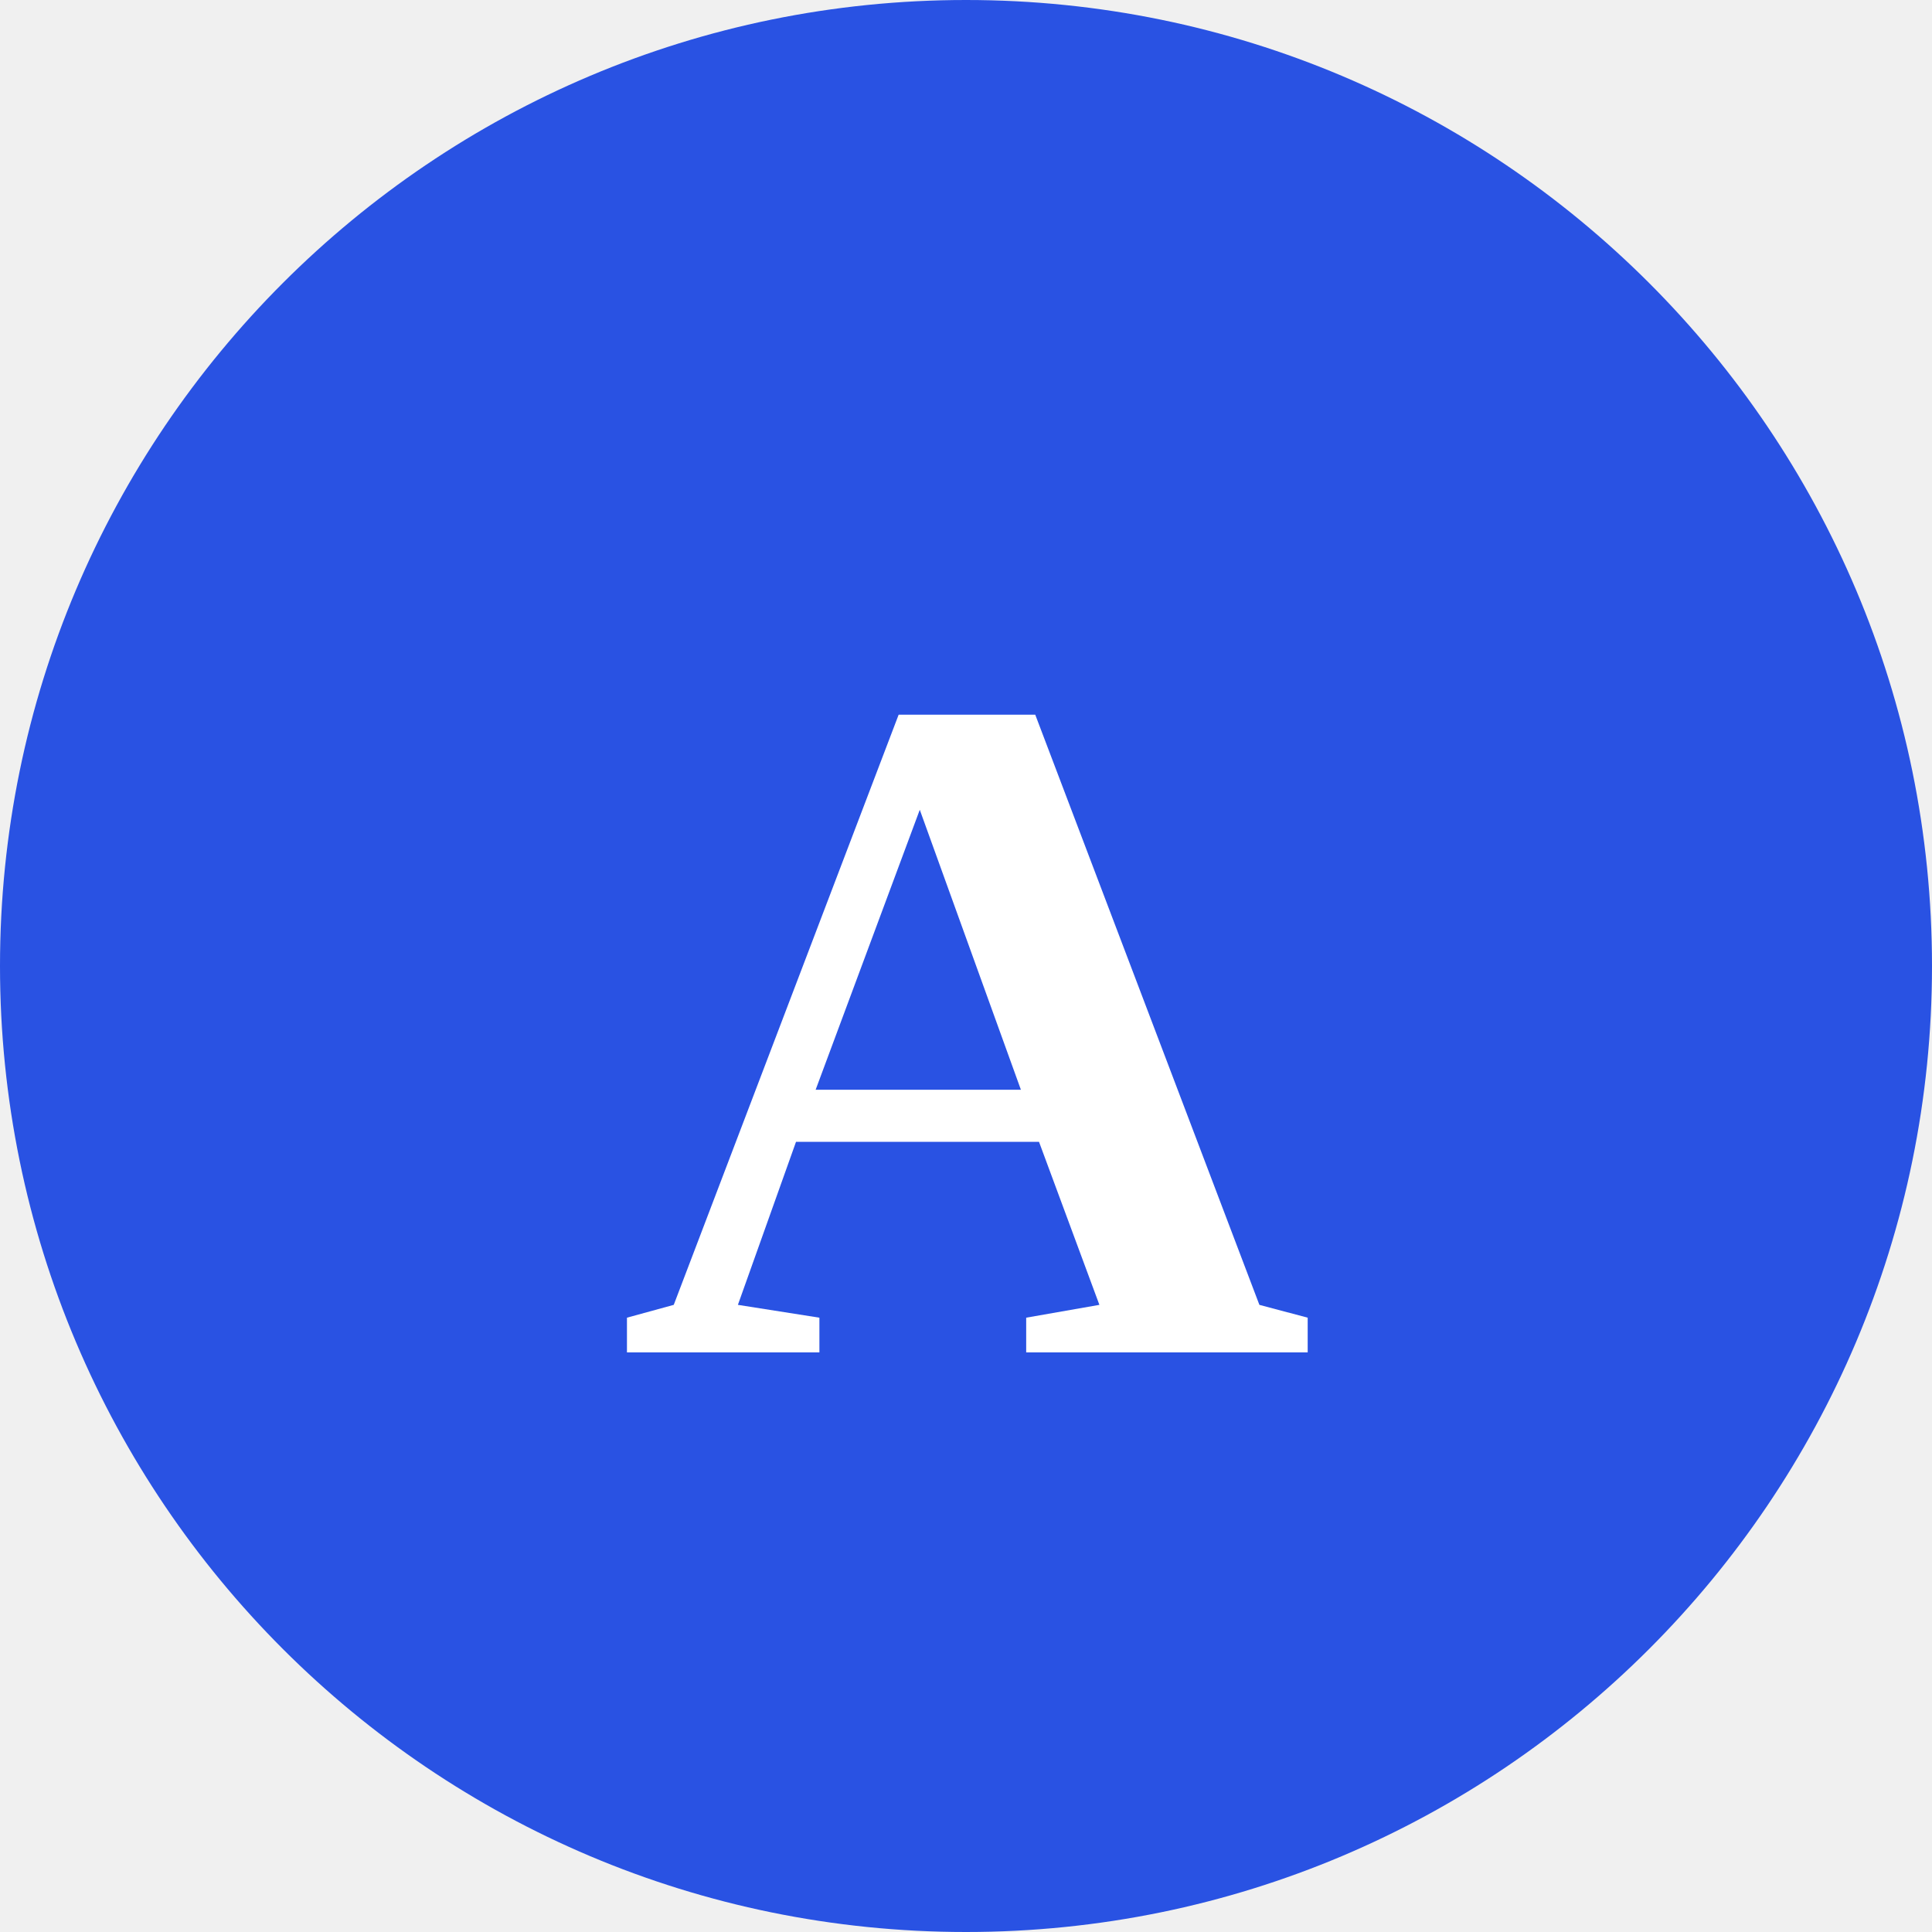
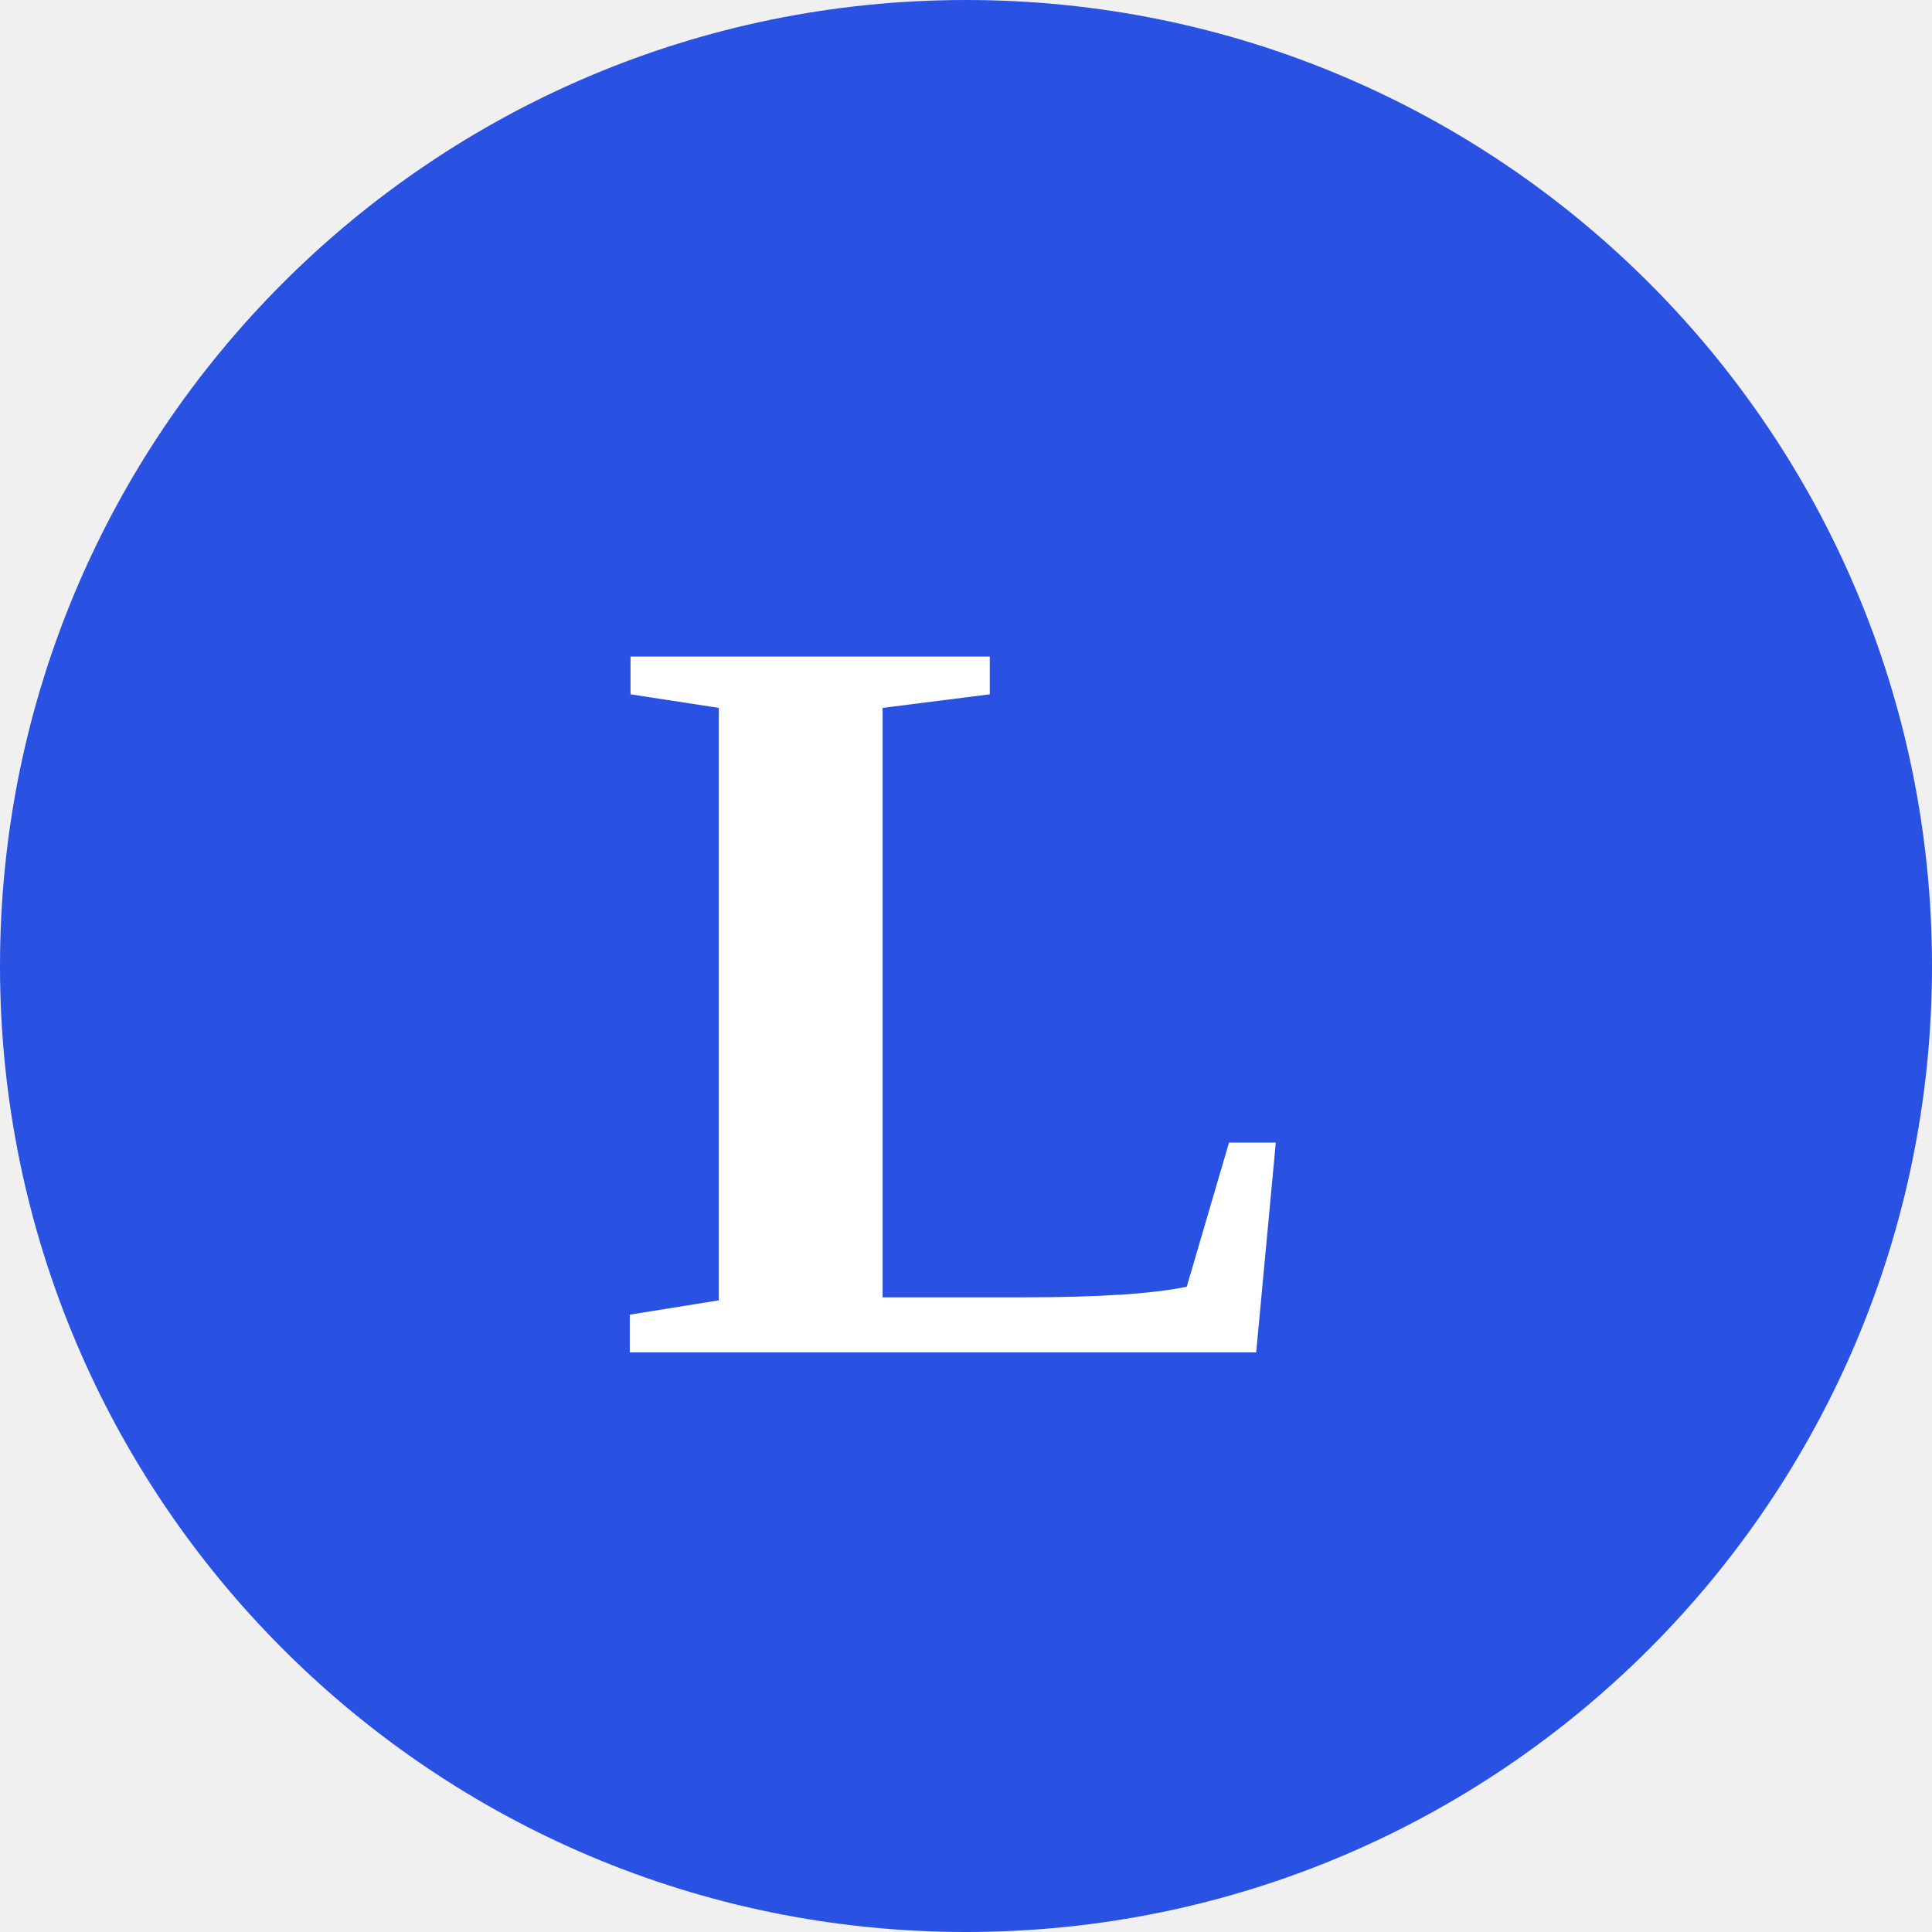
<svg xmlns="http://www.w3.org/2000/svg" viewBox="0 0 40 40">
  <circle cx="20" cy="20" r="20" fill="#2952e3" />
-   <text x="20" y="28" text-anchor="middle" font-family="Georgia, 'Times New Roman', serif" font-size="20" font-weight="bold" fill="#ffffff">A</text>
+   <text x="20" y="28" text-anchor="middle" font-family="Georgia, 'Times New Roman', serif" font-size="22" font-weight="bold" fill="#ffffff">L</text>
</svg>
